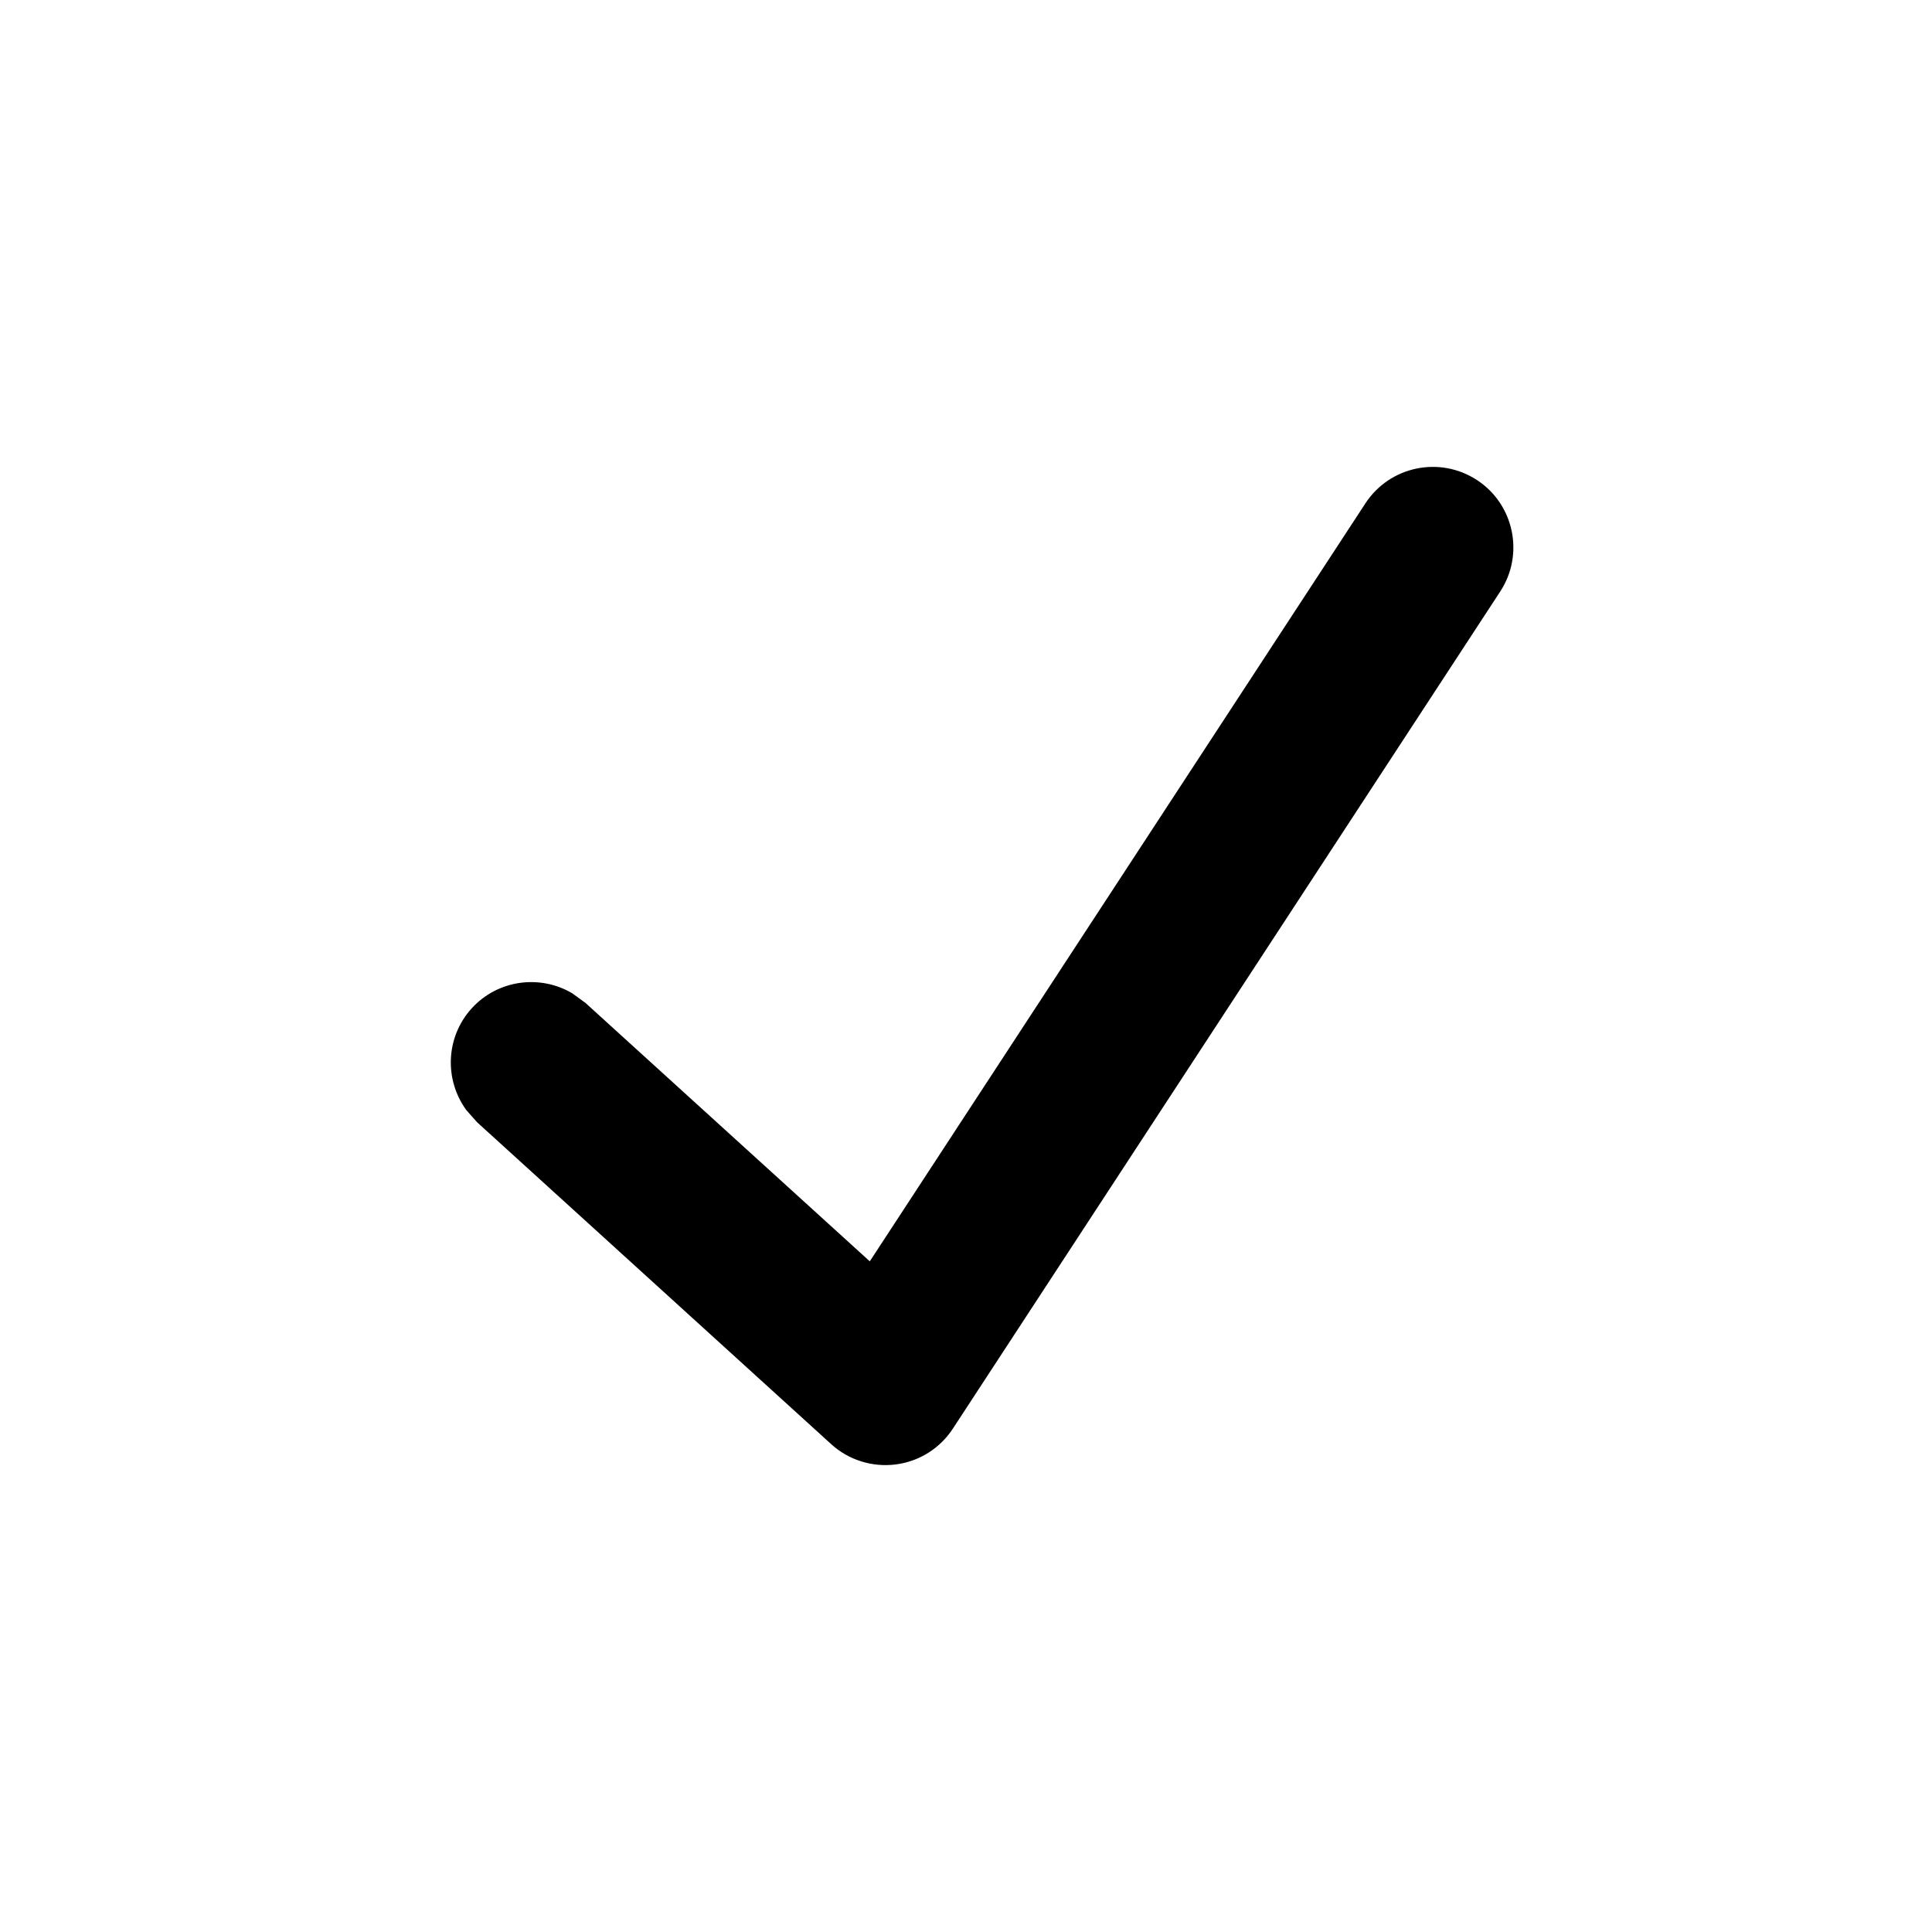
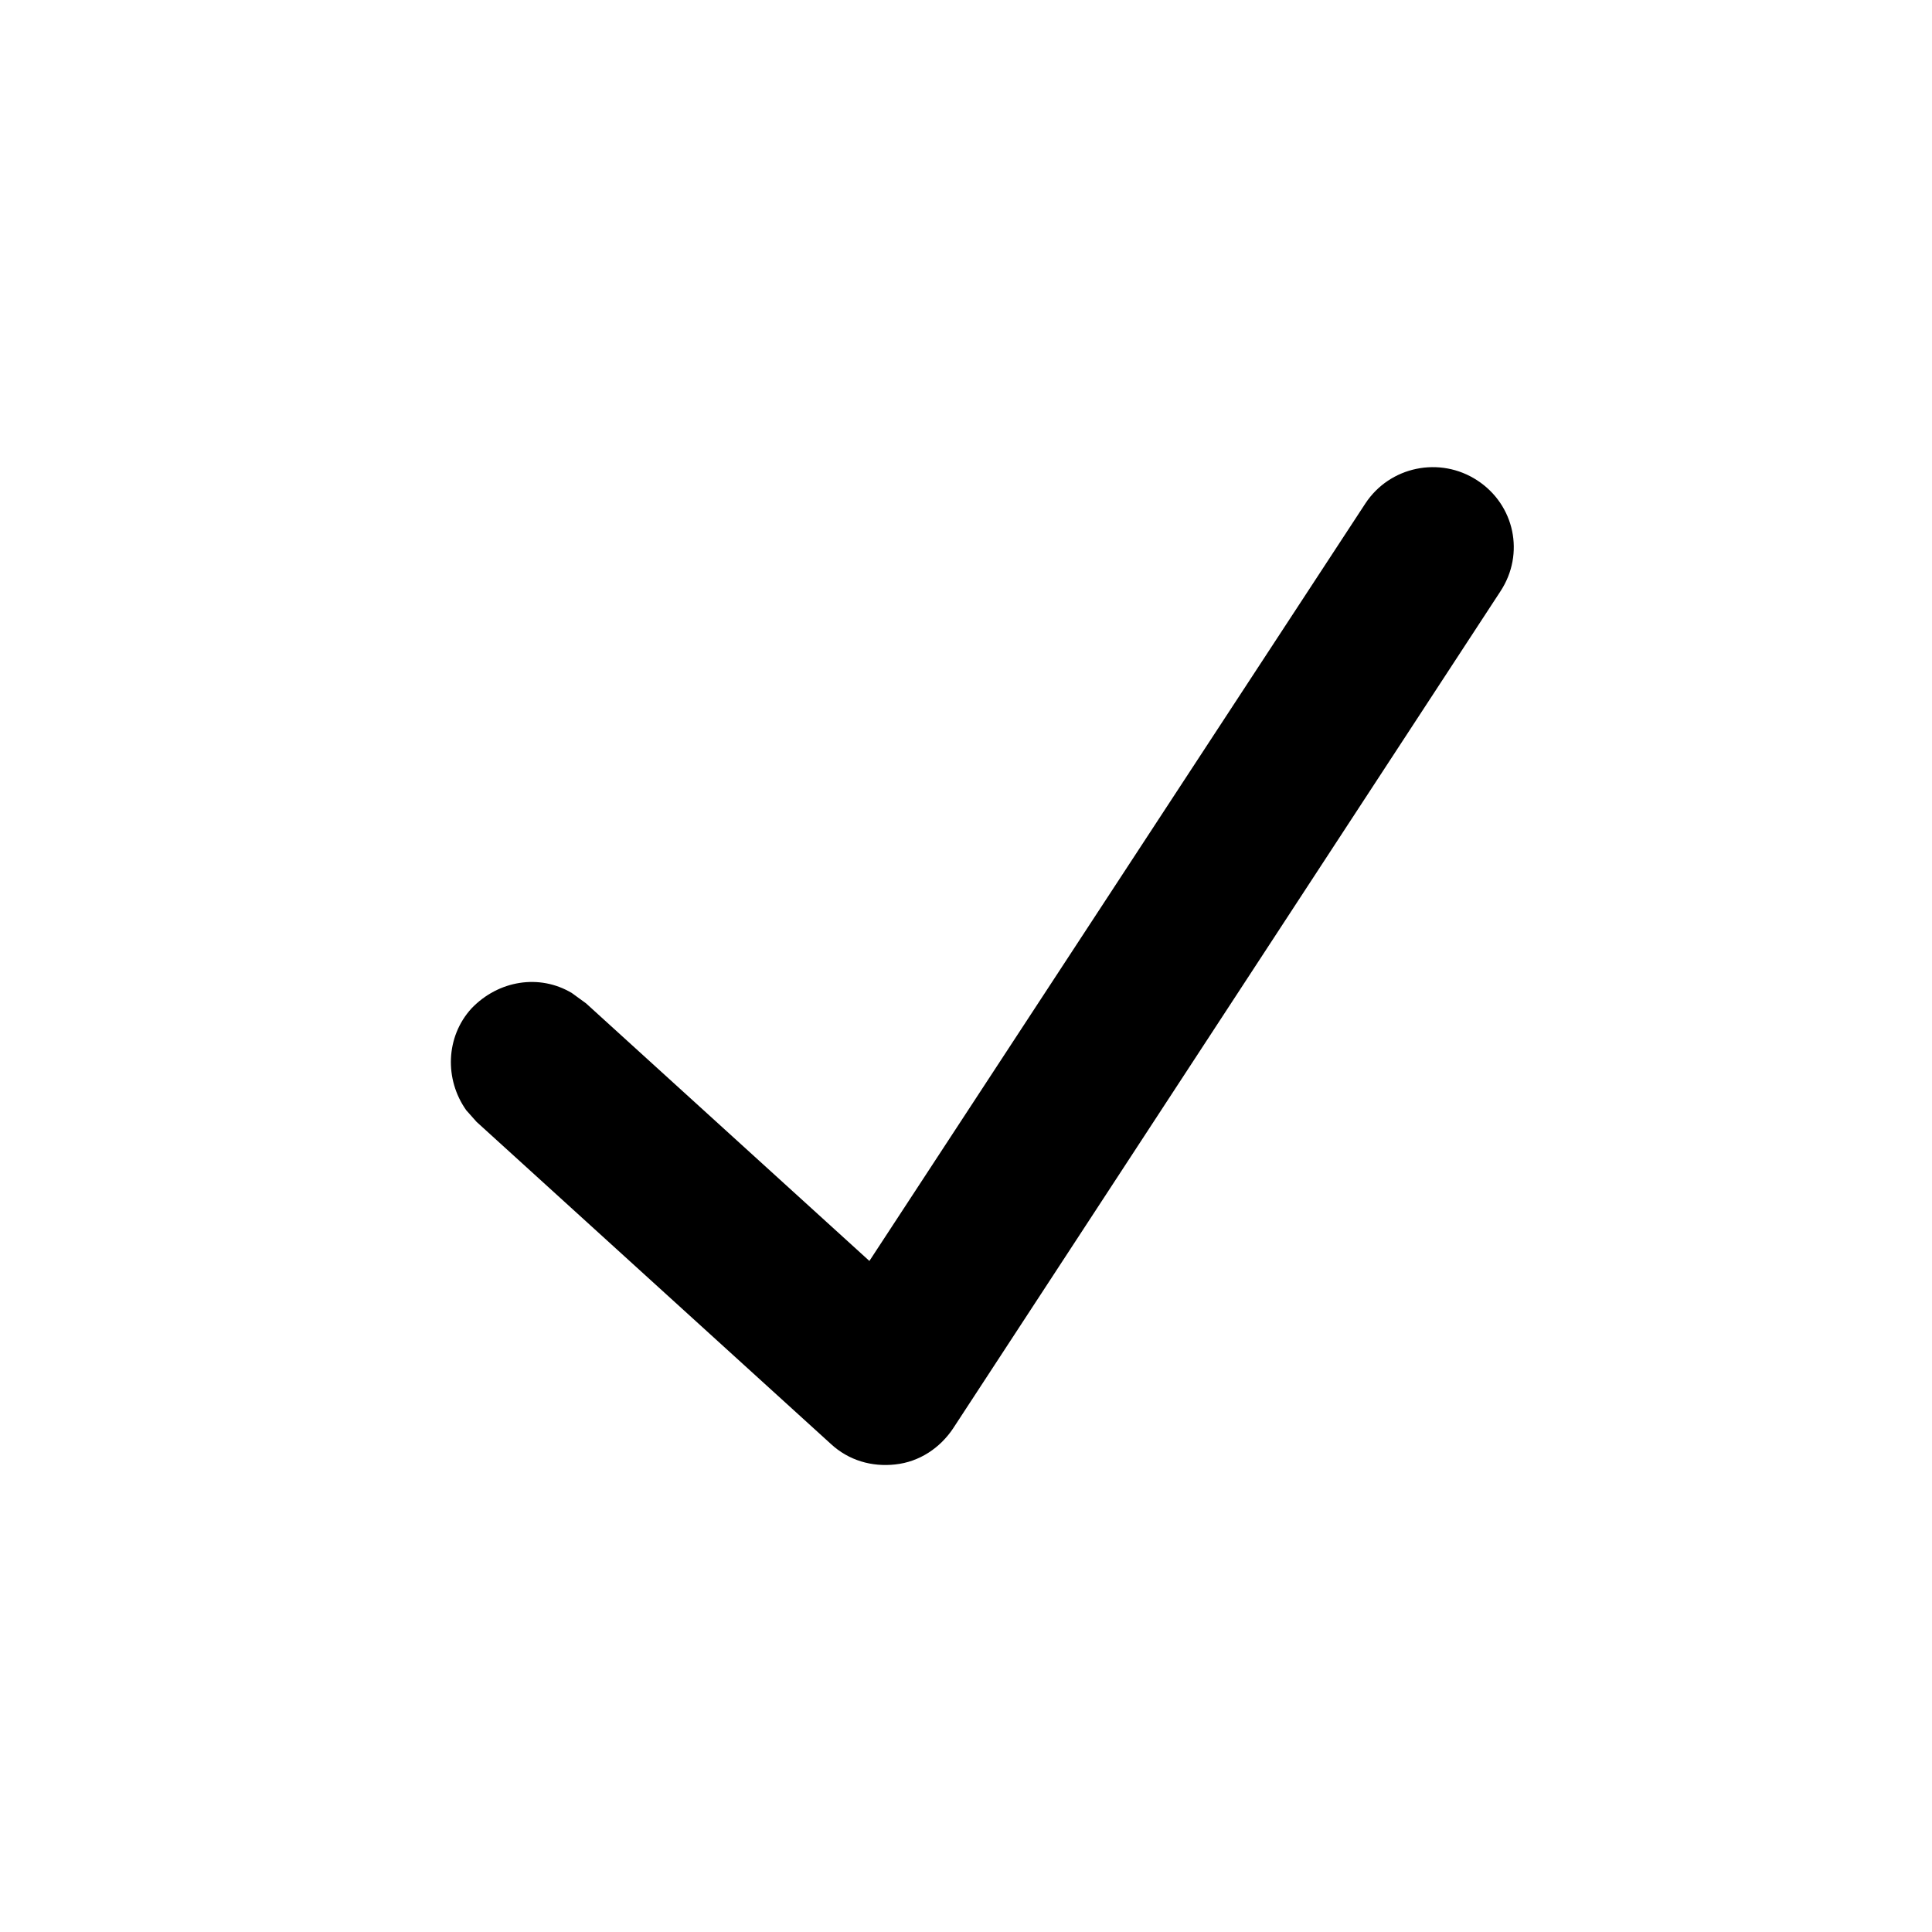
<svg xmlns="http://www.w3.org/2000/svg" width="15" height="15" viewBox="0 0 15 15" fill="none">
-   <path d="M10.601 3.908C10.79 3.619 11.178 3.538 11.467 3.727C11.755 3.915 11.837 4.303 11.648 4.592L7.398 11.092C7.298 11.245 7.136 11.347 6.954 11.37C6.773 11.393 6.589 11.336 6.454 11.213L3.704 8.713L3.62 8.618C3.449 8.383 3.459 8.053 3.662 7.829C3.865 7.606 4.193 7.564 4.443 7.712L4.546 7.787L6.753 9.793L10.601 3.908Z" fill="currentColor" />
+   <path d="M10.6 3.91C10.79 3.62 11.18 3.54 11.47 3.73C11.76 3.92 11.84 4.3 11.65 4.59L7.4 11.09C7.3 11.24 7.14 11.35 6.95 11.37C6.77 11.39 6.59 11.34 6.45 11.21L3.7 8.71L3.62 8.62C3.45 8.38 3.46 8.05 3.66 7.83C3.87 7.61 4.19 7.56 4.44 7.71L4.55 7.79L6.75 9.79L10.6 3.91Z" fill="currentColor" />
</svg>
